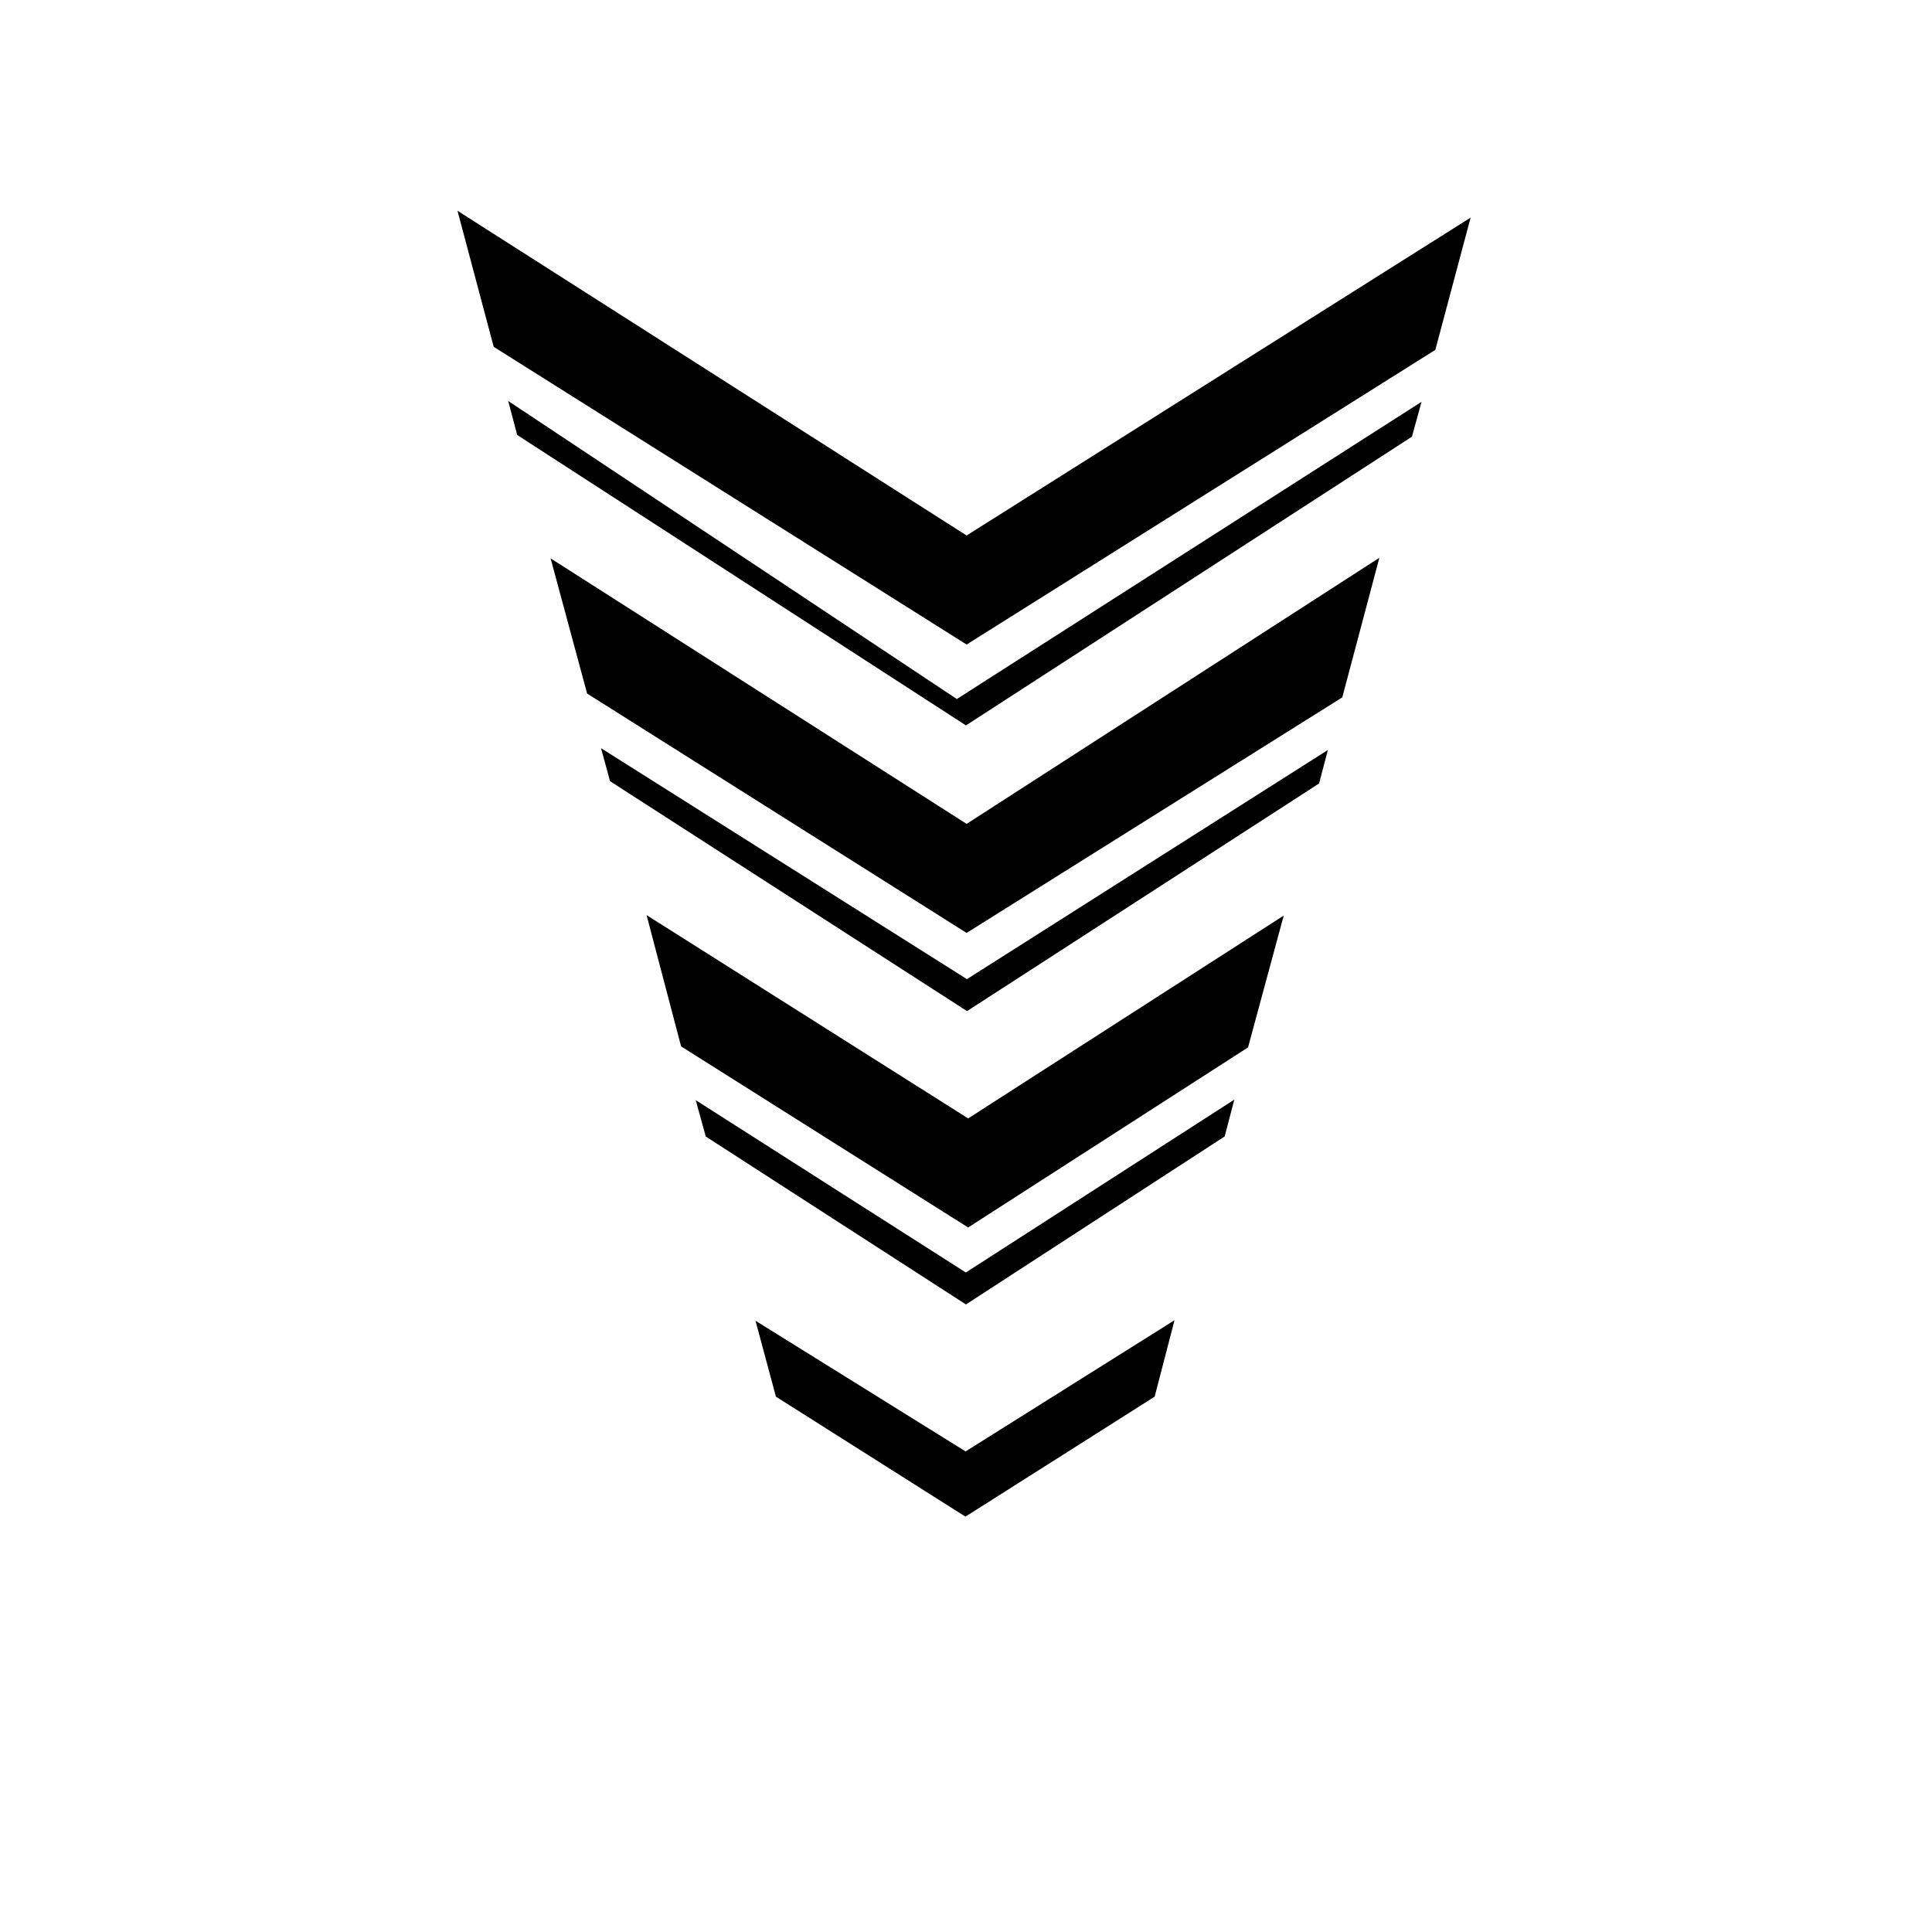
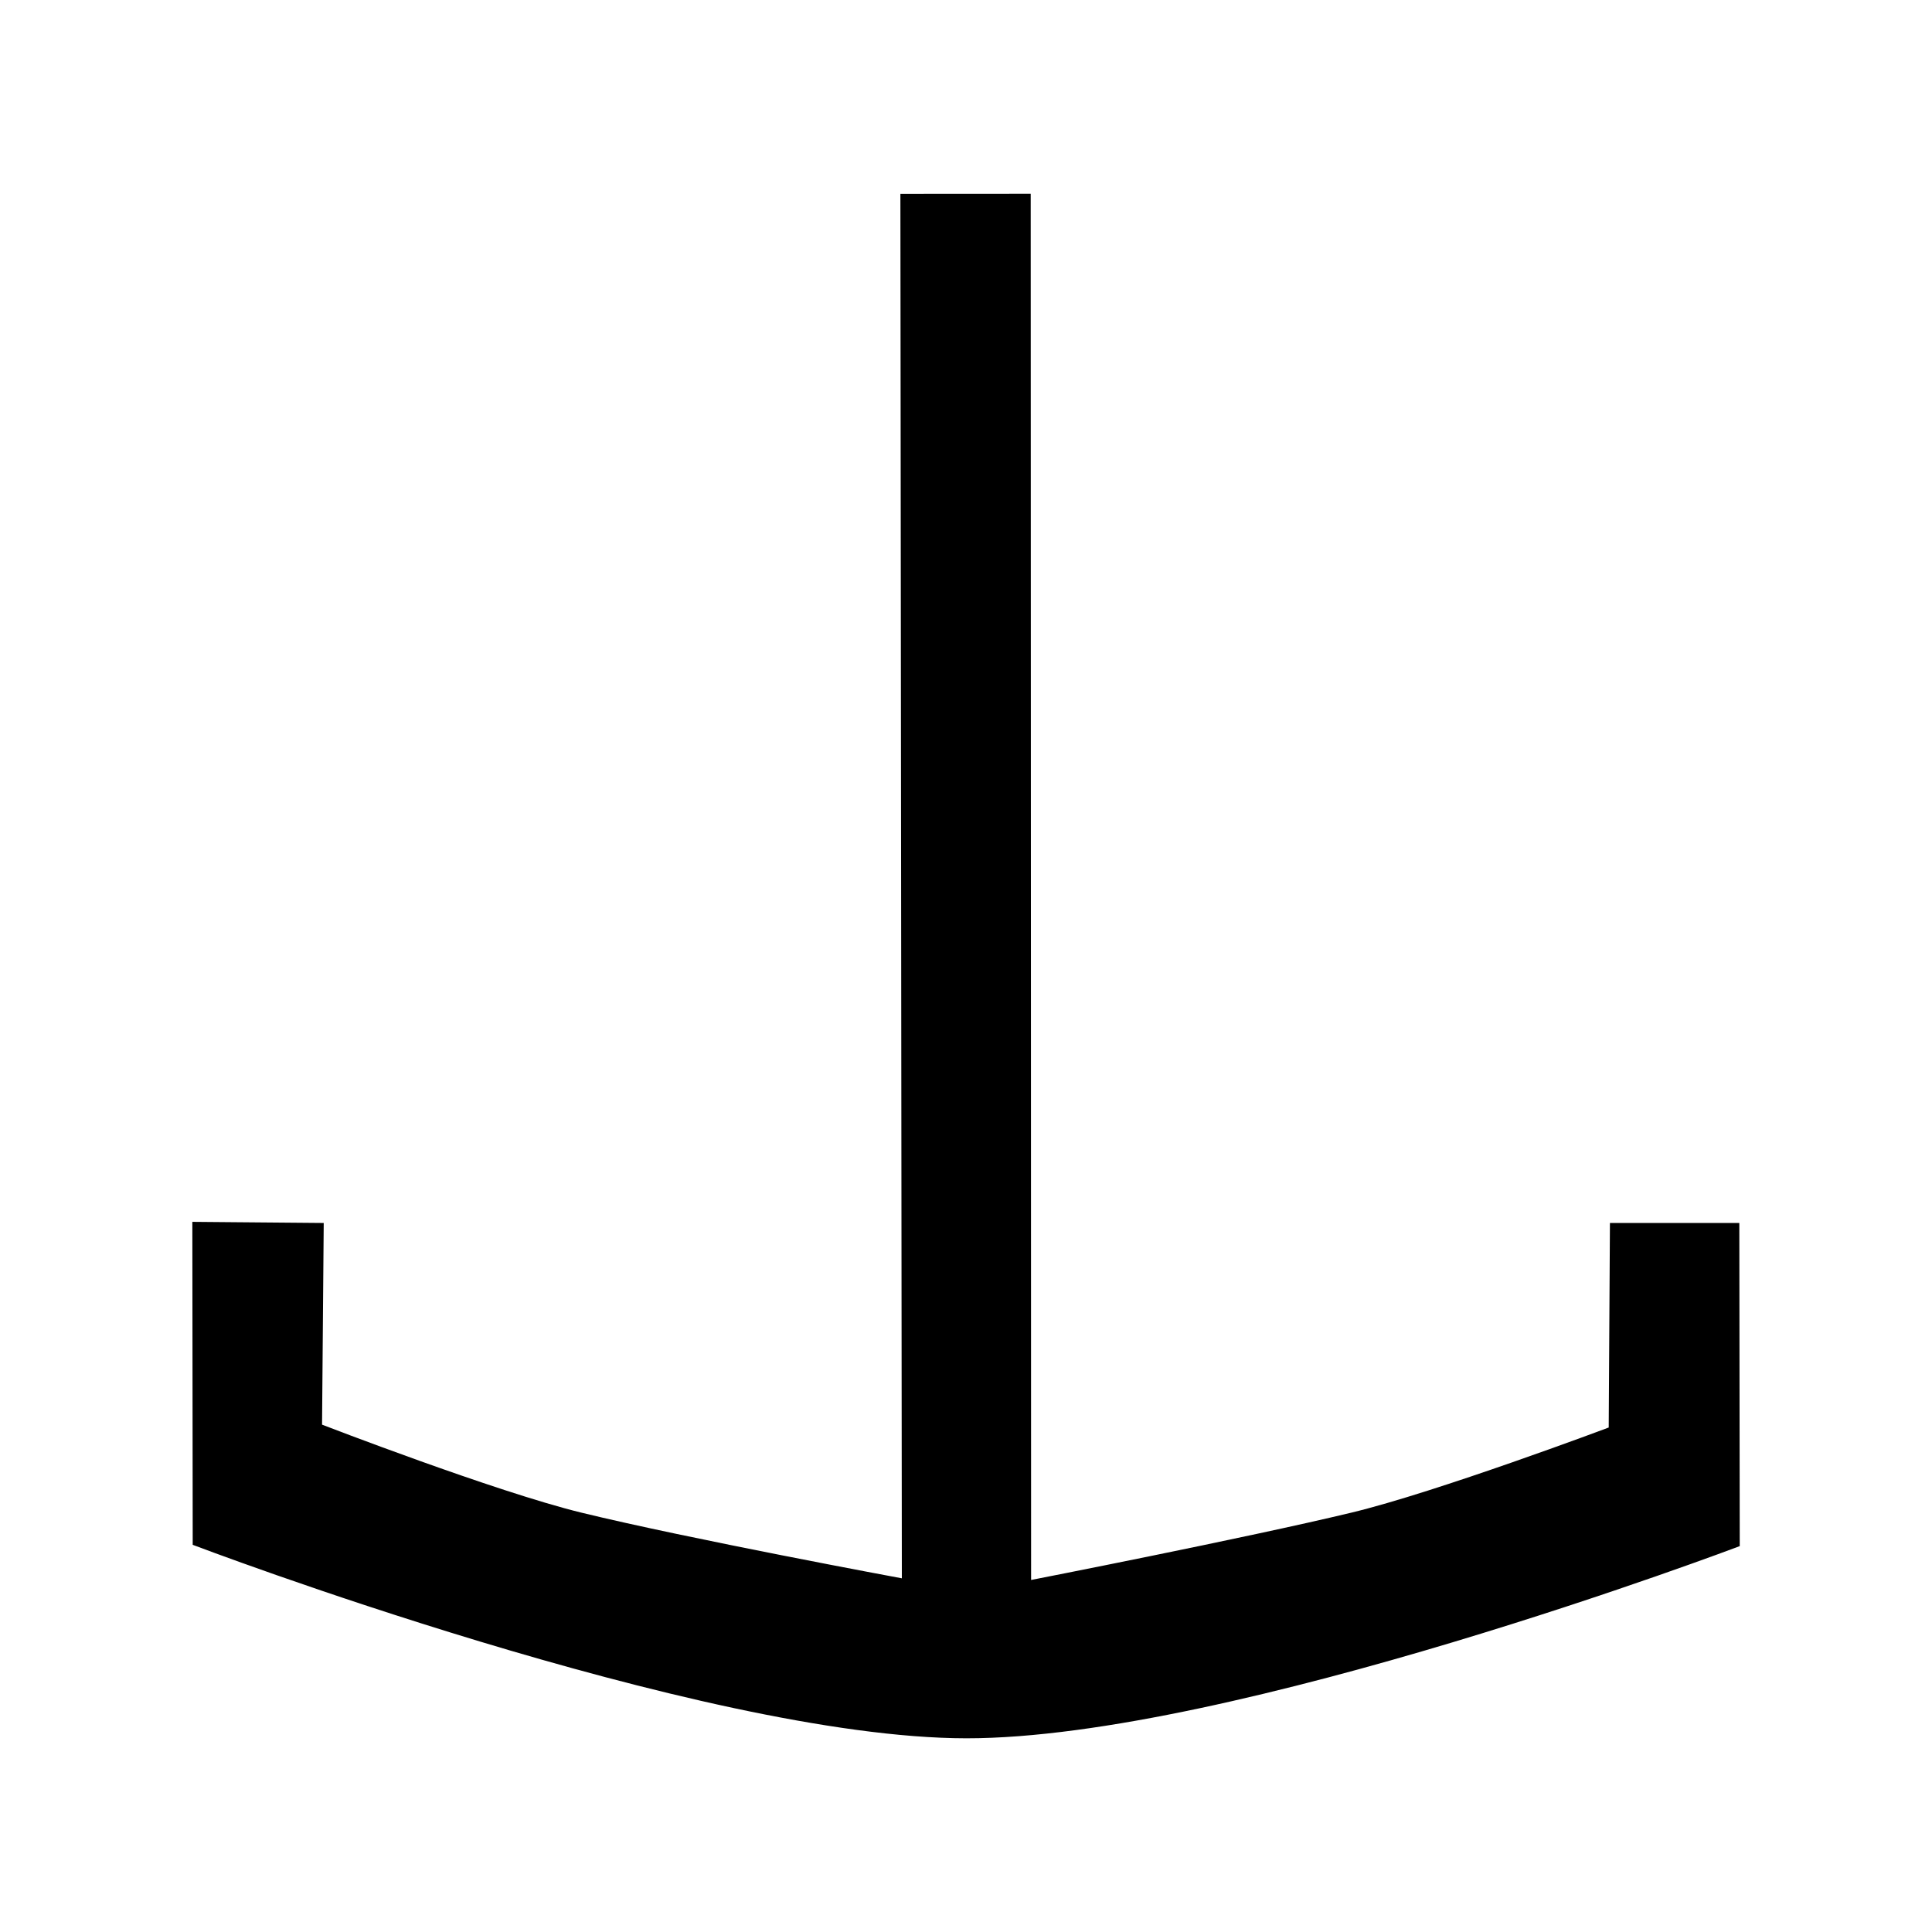
<svg viewBox="0 0 150 150">
-   <path d="M 114.704,14.967 82.496,135.178" />
-   <path d="M 67.29,134.819 35.082,14.847" />
-   <path d="m 89.647,108.436 -14.69,9.315 -14.715,-9.315 -1.585,-5.894 16.312,10.146 16.22,-10.186 z" />
-   <path d="M 96.898,81.318 75.167,95.301 52.88,81.241 50.2,71.049 75.167,86.834 99.668,71.086 Z" />
-   <path d="M 104.214,54.145 75.047,72.432 45.584,53.848 42.748,43.35 75.047,63.966 107.092,43.308 Z" />
-   <path d="M 111.438,27.165 75.047,50.042 38.331,26.928 35.519,16.364 75.047,41.576 114.178,16.896 Z" />
-   <path d="M 109.622,33.904 74.996,56.321 40.155,33.773 39.456,31.131 74.289,54.273 110.368,31.197 Z" />
-   <path d="M 102.413,60.828 75.081,78.502 47.364,60.652 46.665,58.09 75.072,76.021 103.096,58.23 Z" />
-   <path d="M 95.083,88.233 74.996,101.277 54.796,88.239 54.016,85.416 74.987,98.796 95.833,85.373 Z" />
+   <path d="m 135.073,120.041 c 0,0 -39.427,14.936 -60.053,14.92 -20.636,-0.016 -60.058,-15.022 -60.058,-15.022 l -0.029,-25.075 10.201,0.088 -0.13,15.658 c 0,0 13.451,5.2 20.135,6.831 8.321,2.031 24.88,5.099 24.88,5.099 L 69.906,15.051 l 10.118,-0.006 0.031,107.623 c 0,0 16.528,-3.223 24.875,-5.229 6.601,-1.586 19.97,-6.606 19.97,-6.606 l 0.095,-15.883 10.045,0.002 z" />
</svg>
